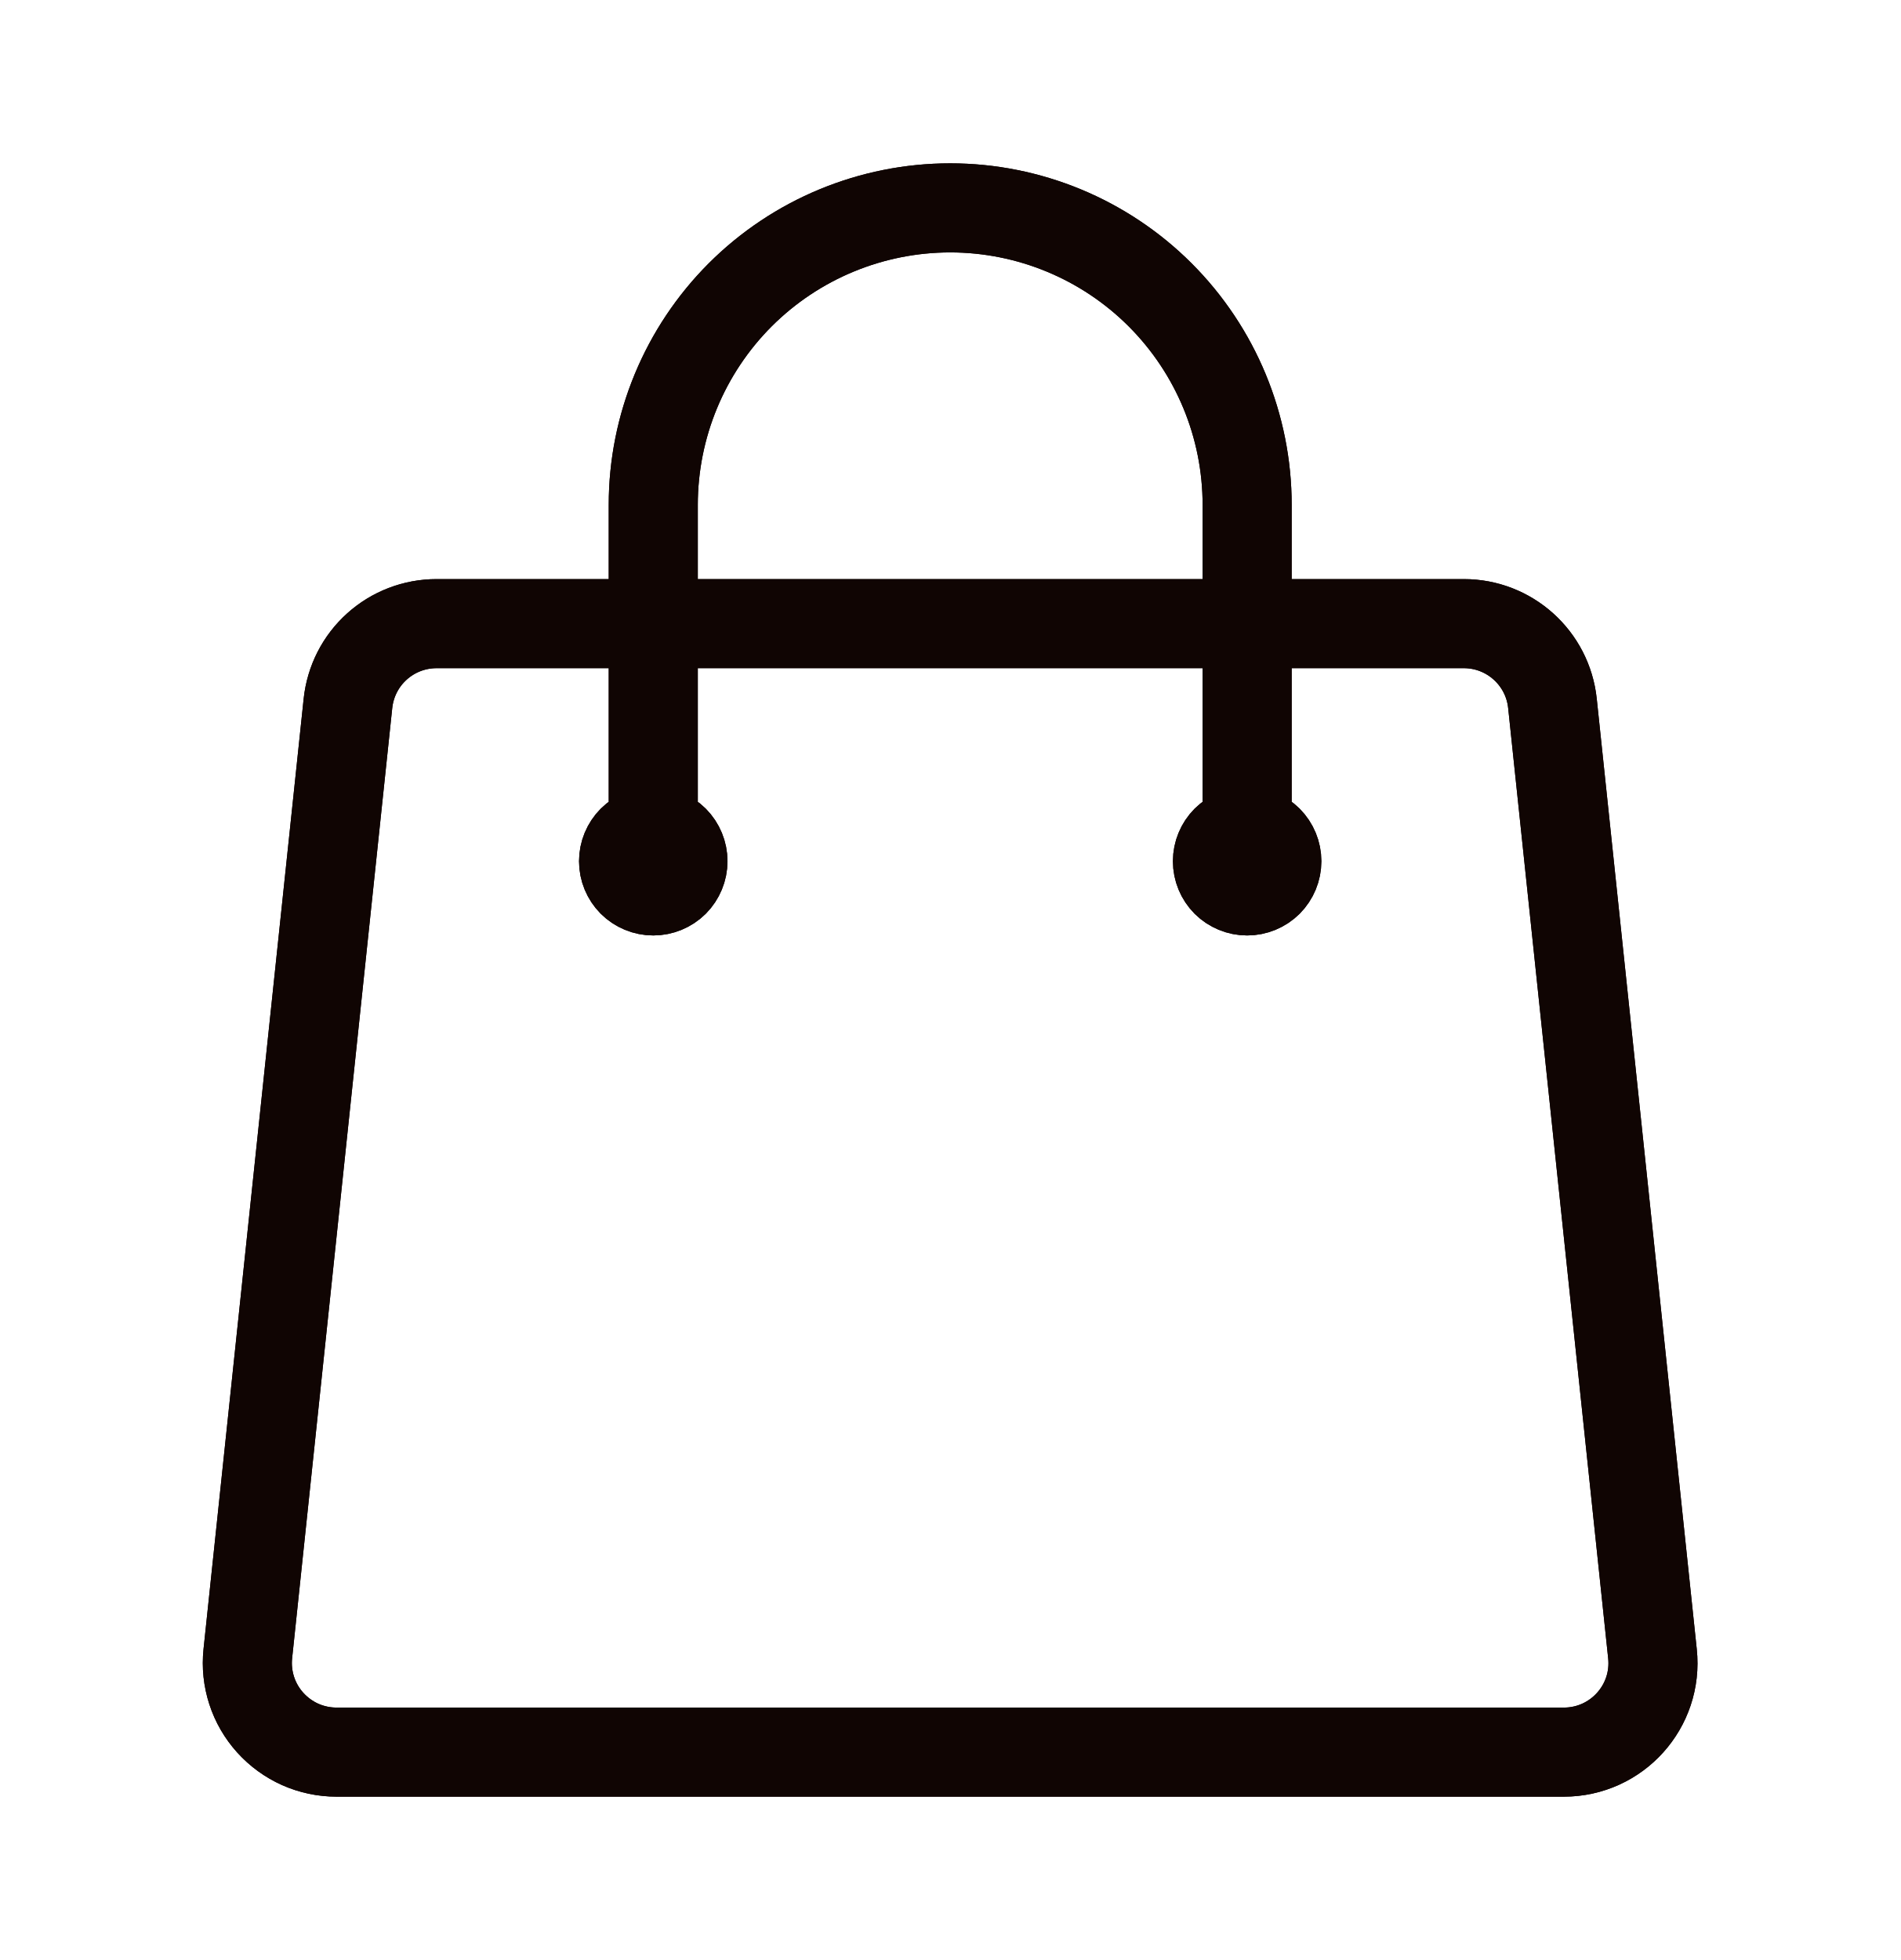
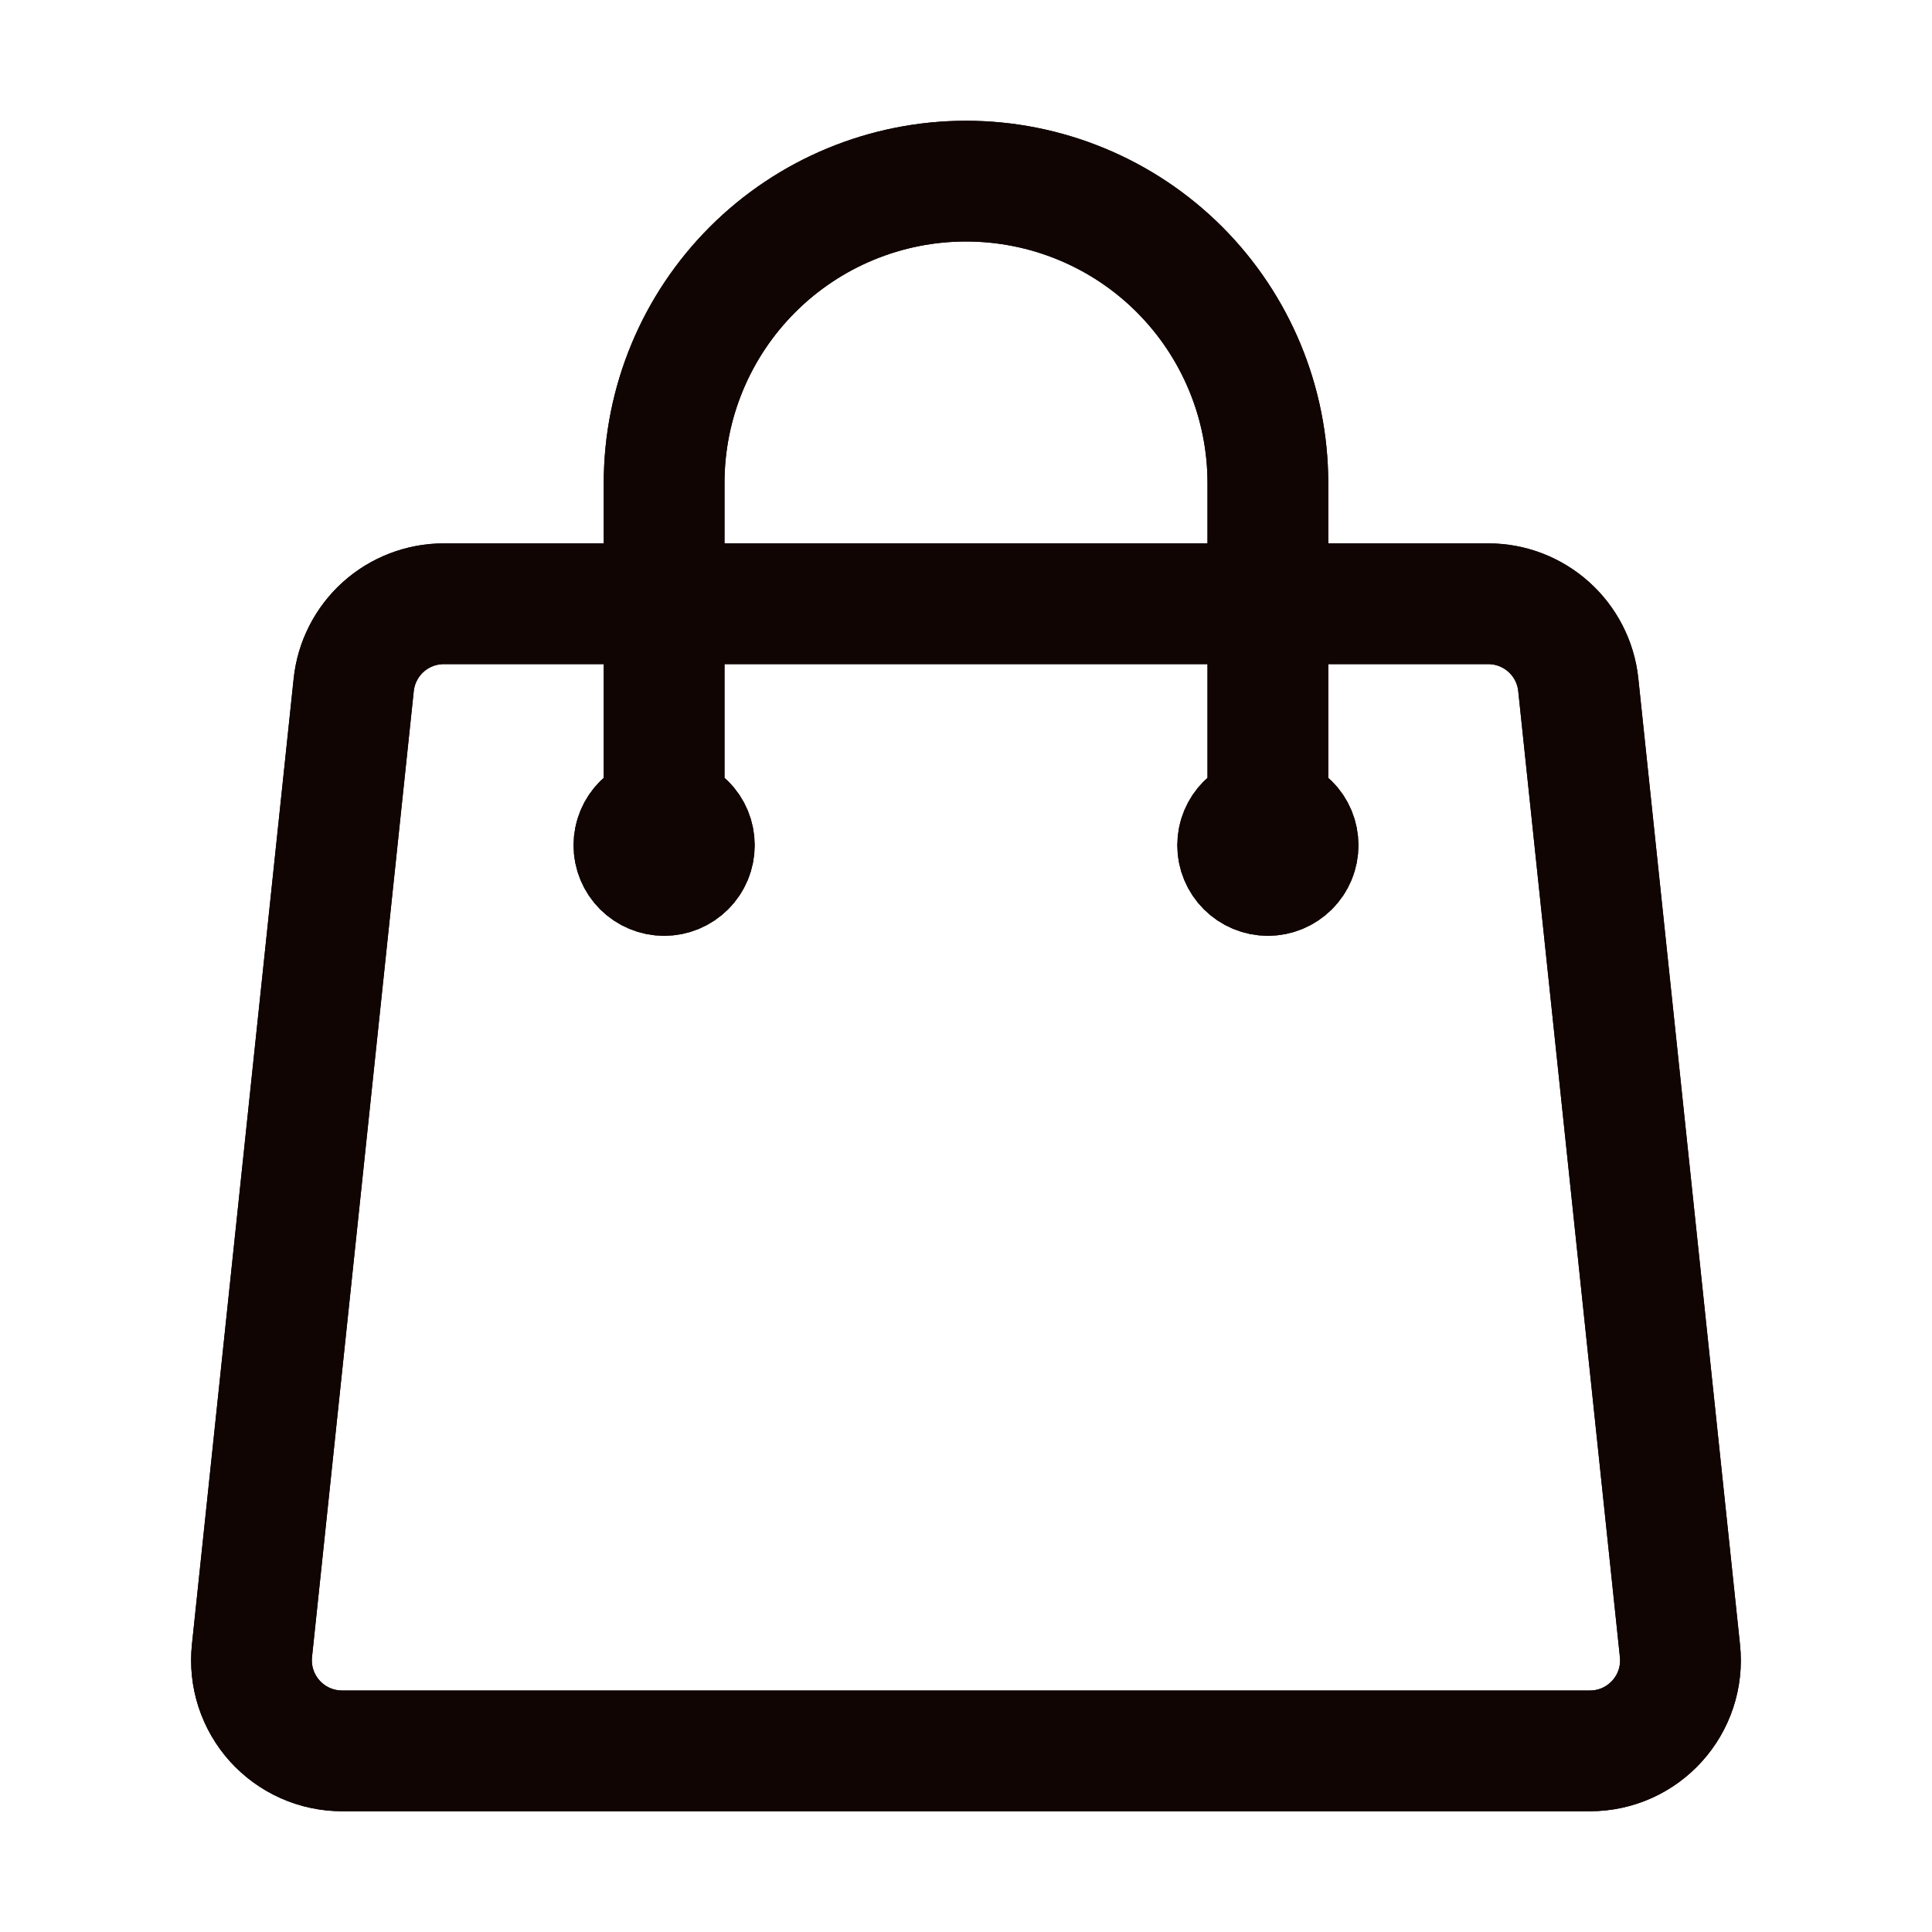
- <svg xmlns="http://www.w3.org/2000/svg" width="32" height="33" viewBox="0 0 32 33" fill="none">
-   <path d="M21 14.5V8.5C21 7.174 20.473 5.902 19.535 4.964C18.598 4.027 17.326 3.5 16 3.5C14.674 3.5 13.402 4.027 12.464 4.964C11.527 5.902 11 7.174 11 8.5V14.5M26.141 11.843L27.825 27.843C27.919 28.729 27.225 29.5 26.333 29.5H5.667C5.456 29.5 5.248 29.456 5.056 29.371C4.864 29.285 4.692 29.16 4.551 29.004C4.41 28.848 4.303 28.664 4.238 28.463C4.173 28.263 4.151 28.052 4.173 27.843L5.859 11.843C5.898 11.474 6.071 11.133 6.347 10.885C6.622 10.637 6.98 10.5 7.351 10.5H24.649C25.417 10.5 26.061 11.08 26.141 11.843ZM11.5 14.5C11.5 14.633 11.447 14.76 11.354 14.854C11.26 14.947 11.133 15 11 15C10.867 15 10.74 14.947 10.646 14.854C10.553 14.76 10.5 14.633 10.5 14.5C10.5 14.367 10.553 14.24 10.646 14.146C10.74 14.053 10.867 14 11 14C11.133 14 11.26 14.053 11.354 14.146C11.447 14.24 11.5 14.367 11.5 14.5ZM21.5 14.5C21.5 14.633 21.447 14.76 21.354 14.854C21.26 14.947 21.133 15 21 15C20.867 15 20.74 14.947 20.646 14.854C20.553 14.76 20.5 14.633 20.5 14.5C20.5 14.367 20.553 14.24 20.646 14.146C20.74 14.053 20.867 14 21 14C21.133 14 21.26 14.053 21.354 14.146C21.447 14.24 21.5 14.367 21.5 14.5Z" stroke="#100503" stroke-width="1.5" stroke-linecap="round" stroke-linejoin="round" />
-   <path d="M21 14.5V8.5C21 7.174 20.473 5.902 19.535 4.964C18.598 4.027 17.326 3.5 16 3.5C14.674 3.5 13.402 4.027 12.464 4.964C11.527 5.902 11 7.174 11 8.5V14.5M26.141 11.843L27.825 27.843C27.919 28.729 27.225 29.5 26.333 29.5H5.667C5.456 29.5 5.248 29.456 5.056 29.371C4.864 29.285 4.692 29.16 4.551 29.004C4.41 28.848 4.303 28.664 4.238 28.463C4.173 28.263 4.151 28.052 4.173 27.843L5.859 11.843C5.898 11.474 6.071 11.133 6.347 10.885C6.622 10.637 6.98 10.5 7.351 10.5H24.649C25.417 10.5 26.061 11.08 26.141 11.843ZM11.5 14.5C11.5 14.633 11.447 14.76 11.354 14.854C11.26 14.947 11.133 15 11 15C10.867 15 10.74 14.947 10.646 14.854C10.553 14.76 10.5 14.633 10.5 14.5C10.5 14.367 10.553 14.24 10.646 14.146C10.74 14.053 10.867 14 11 14C11.133 14 11.26 14.053 11.354 14.146C11.447 14.24 11.5 14.367 11.5 14.5ZM21.5 14.5C21.5 14.633 21.447 14.76 21.354 14.854C21.26 14.947 21.133 15 21 15C20.867 15 20.74 14.947 20.646 14.854C20.553 14.76 20.5 14.633 20.5 14.5C20.5 14.367 20.553 14.24 20.646 14.146C20.74 14.053 20.867 14 21 14C21.133 14 21.26 14.053 21.354 14.146C21.447 14.24 21.5 14.367 21.5 14.5Z" stroke="#100503" stroke-width="1.5" stroke-linecap="round" stroke-linejoin="round" />
+ <svg xmlns="http://www.w3.org/2000/svg" width="24" height="24" viewBox="0 0 24 24" fill="none">
+   <path d="M15.75 10.5V6C15.75 5.005 15.355 4.052 14.652 3.348C13.949 2.645 12.995 2.25 12 2.25C11.006 2.25 10.052 2.645 9.349 3.348C8.645 4.052 8.25 5.005 8.25 6V10.5M19.606 8.507L20.869 20.507C20.939 21.172 20.419 21.75 19.75 21.75H4.25C4.092 21.75 3.936 21.717 3.792 21.653C3.648 21.589 3.519 21.495 3.413 21.378C3.308 21.261 3.228 21.123 3.179 20.973C3.13 20.823 3.114 20.664 3.13 20.507L4.394 8.507C4.423 8.231 4.554 7.975 4.76 7.789C4.967 7.603 5.235 7.5 5.513 7.5H18.487C19.063 7.5 19.546 7.935 19.606 8.507ZM8.625 10.5C8.625 10.6 8.586 10.695 8.515 10.765C8.445 10.835 8.35 10.875 8.25 10.875C8.151 10.875 8.055 10.835 7.985 10.765C7.915 10.695 7.875 10.6 7.875 10.5C7.875 10.4 7.915 10.305 7.985 10.235C8.055 10.165 8.151 10.125 8.25 10.125C8.35 10.125 8.445 10.165 8.515 10.235C8.586 10.305 8.625 10.4 8.625 10.5ZM16.125 10.5C16.125 10.6 16.086 10.695 16.015 10.765C15.945 10.835 15.85 10.875 15.75 10.875C15.651 10.875 15.555 10.835 15.485 10.765C15.415 10.695 15.375 10.6 15.375 10.5C15.375 10.4 15.415 10.305 15.485 10.235C15.555 10.165 15.651 10.125 15.75 10.125C15.85 10.125 15.945 10.165 16.015 10.235C16.086 10.305 16.125 10.4 16.125 10.5Z" stroke="#100503" stroke-width="1.5" stroke-linecap="round" stroke-linejoin="round" />
+   <path d="M15.75 10.5V6C15.75 5.005 15.355 4.052 14.652 3.348C13.949 2.645 12.995 2.25 12 2.25C11.006 2.25 10.052 2.645 9.349 3.348C8.645 4.052 8.25 5.005 8.25 6V10.5M19.606 8.507L20.869 20.507C20.939 21.172 20.419 21.75 19.75 21.75H4.25C4.092 21.75 3.936 21.717 3.792 21.653C3.648 21.589 3.519 21.495 3.413 21.378C3.308 21.261 3.228 21.123 3.179 20.973C3.13 20.823 3.114 20.664 3.13 20.507L4.394 8.507C4.423 8.231 4.554 7.975 4.76 7.789C4.967 7.603 5.235 7.5 5.513 7.5H18.487C19.063 7.5 19.546 7.935 19.606 8.507ZM8.625 10.5C8.625 10.6 8.586 10.695 8.515 10.765C8.445 10.835 8.35 10.875 8.25 10.875C8.151 10.875 8.055 10.835 7.985 10.765C7.915 10.695 7.875 10.6 7.875 10.5C7.875 10.4 7.915 10.305 7.985 10.235C8.055 10.165 8.151 10.125 8.25 10.125C8.35 10.125 8.445 10.165 8.515 10.235C8.586 10.305 8.625 10.4 8.625 10.5ZM16.125 10.5C16.125 10.6 16.086 10.695 16.015 10.765C15.945 10.835 15.85 10.875 15.75 10.875C15.651 10.875 15.555 10.835 15.485 10.765C15.415 10.695 15.375 10.6 15.375 10.5C15.375 10.4 15.415 10.305 15.485 10.235C15.555 10.165 15.651 10.125 15.75 10.125C15.85 10.125 15.945 10.165 16.015 10.235C16.086 10.305 16.125 10.4 16.125 10.5Z" stroke="#100503" stroke-width="1.5" stroke-linecap="round" stroke-linejoin="round" />
</svg>
